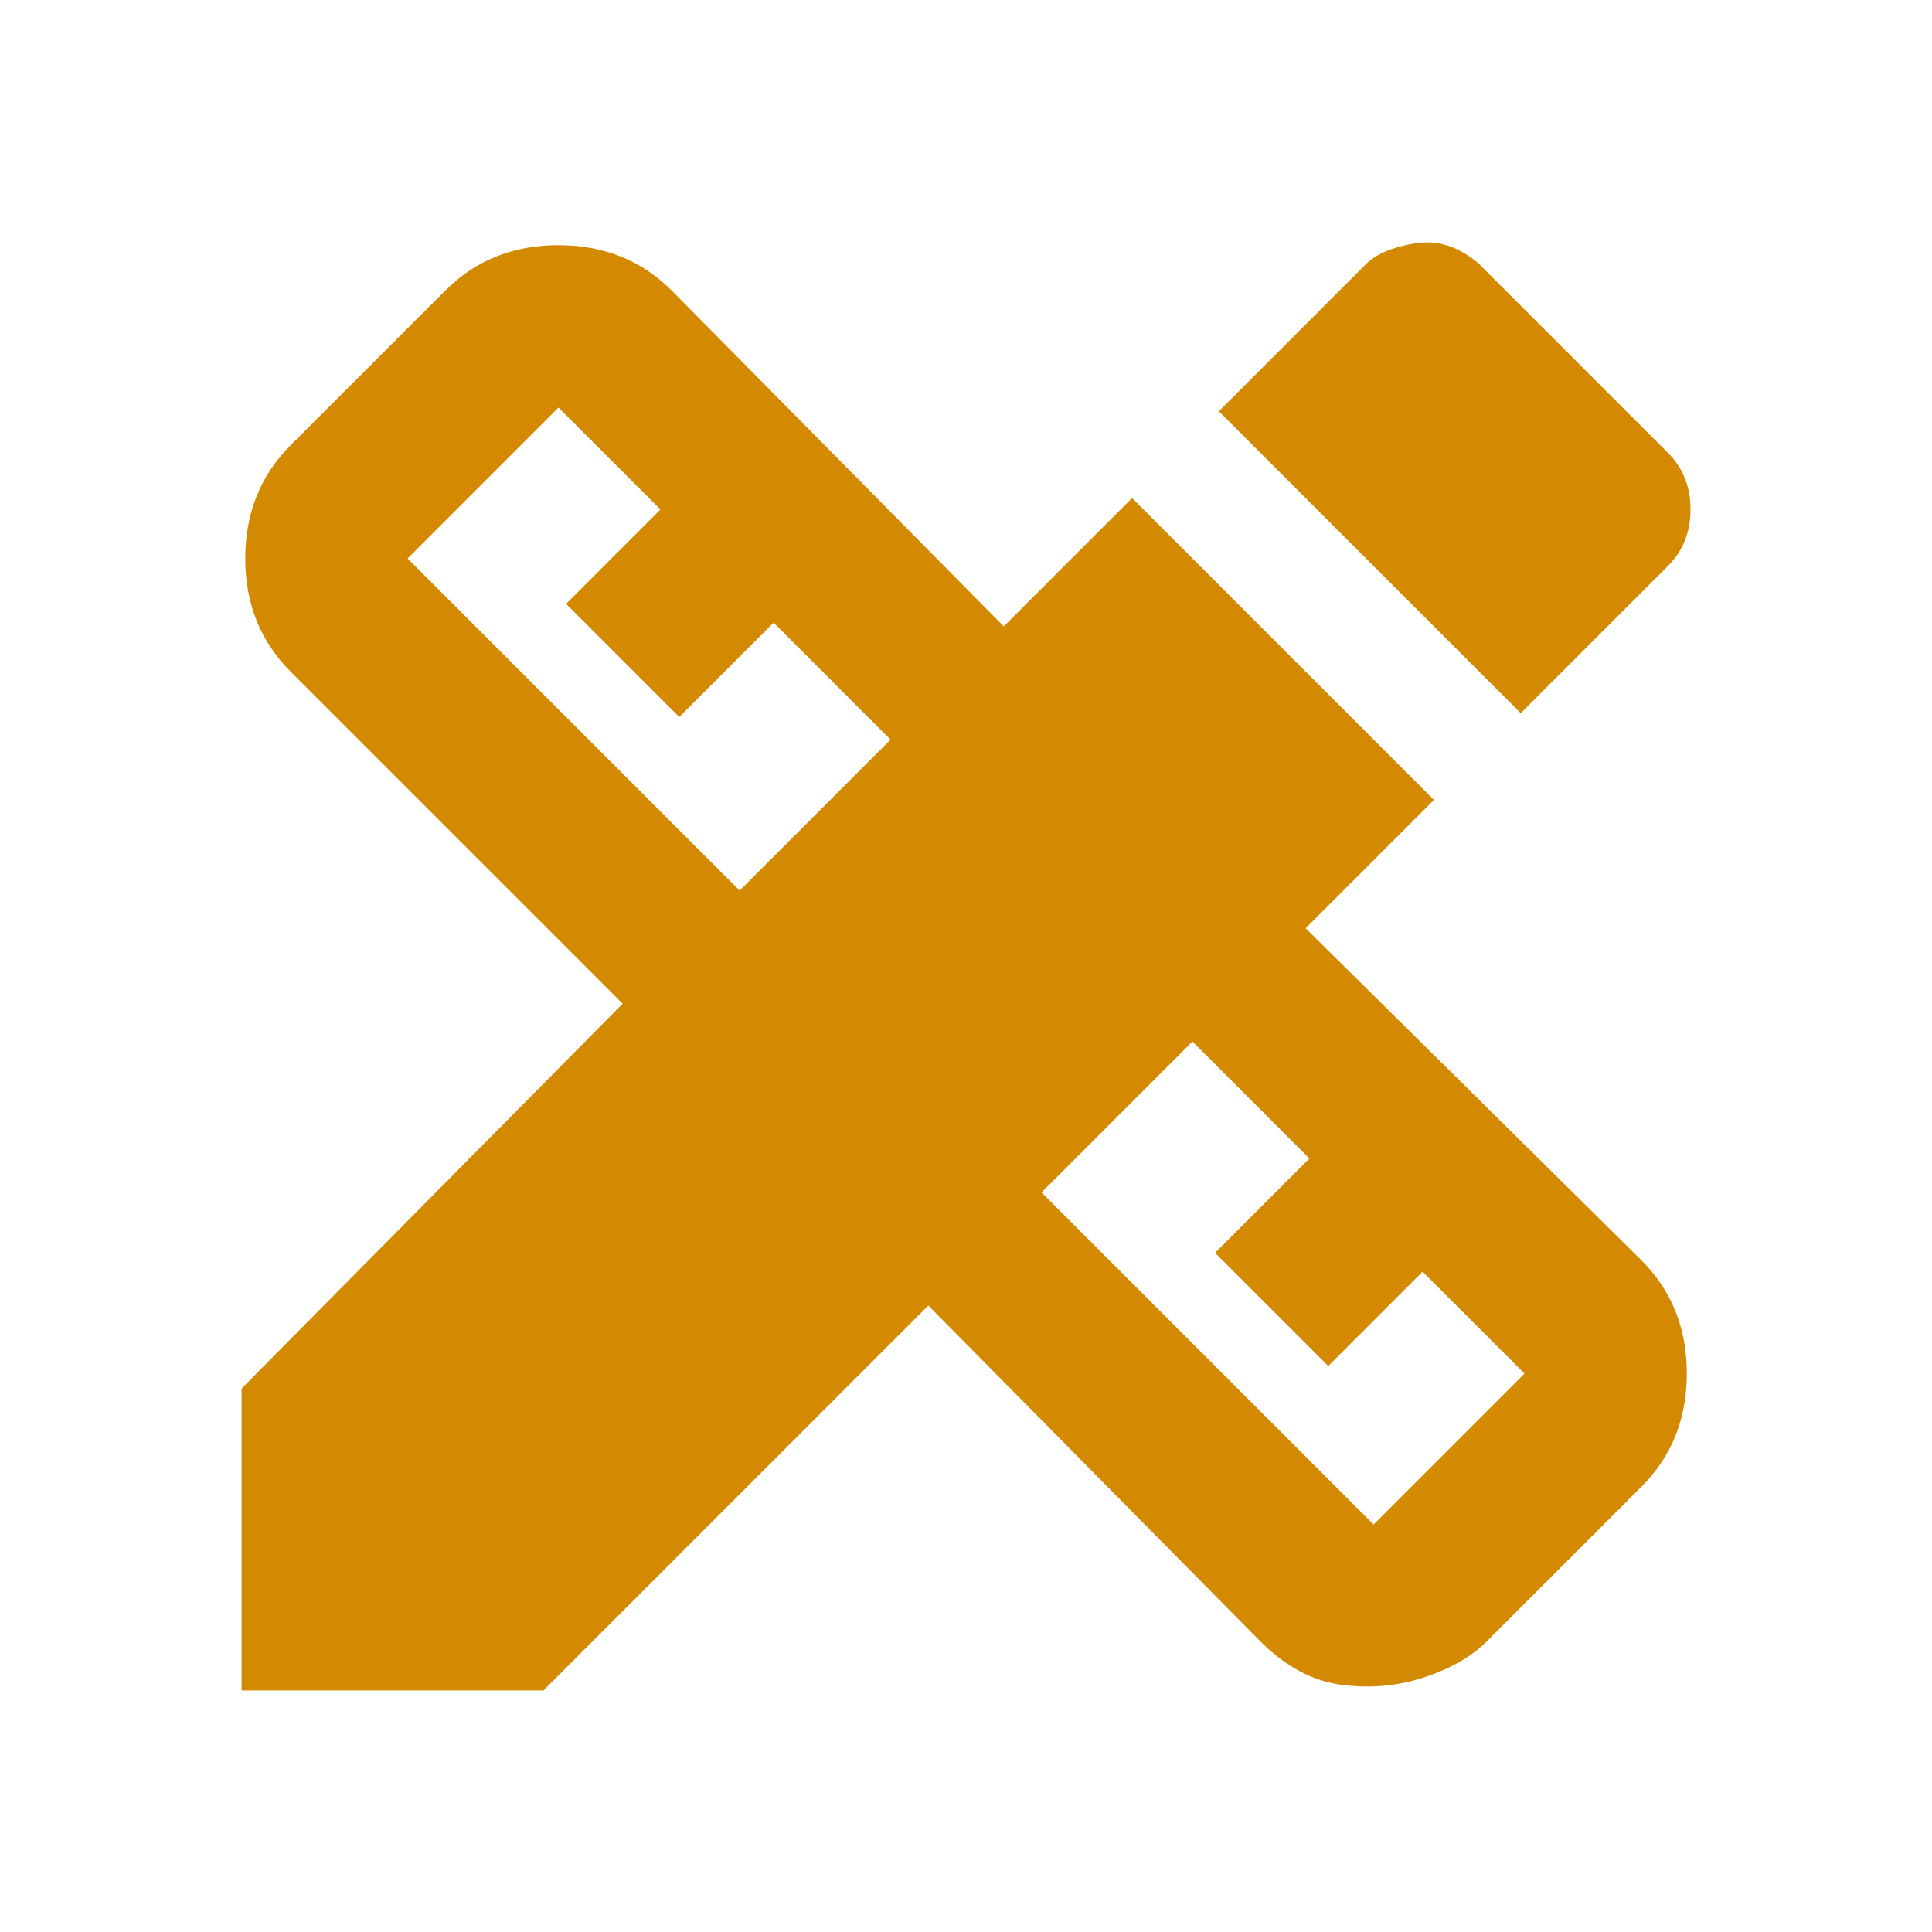
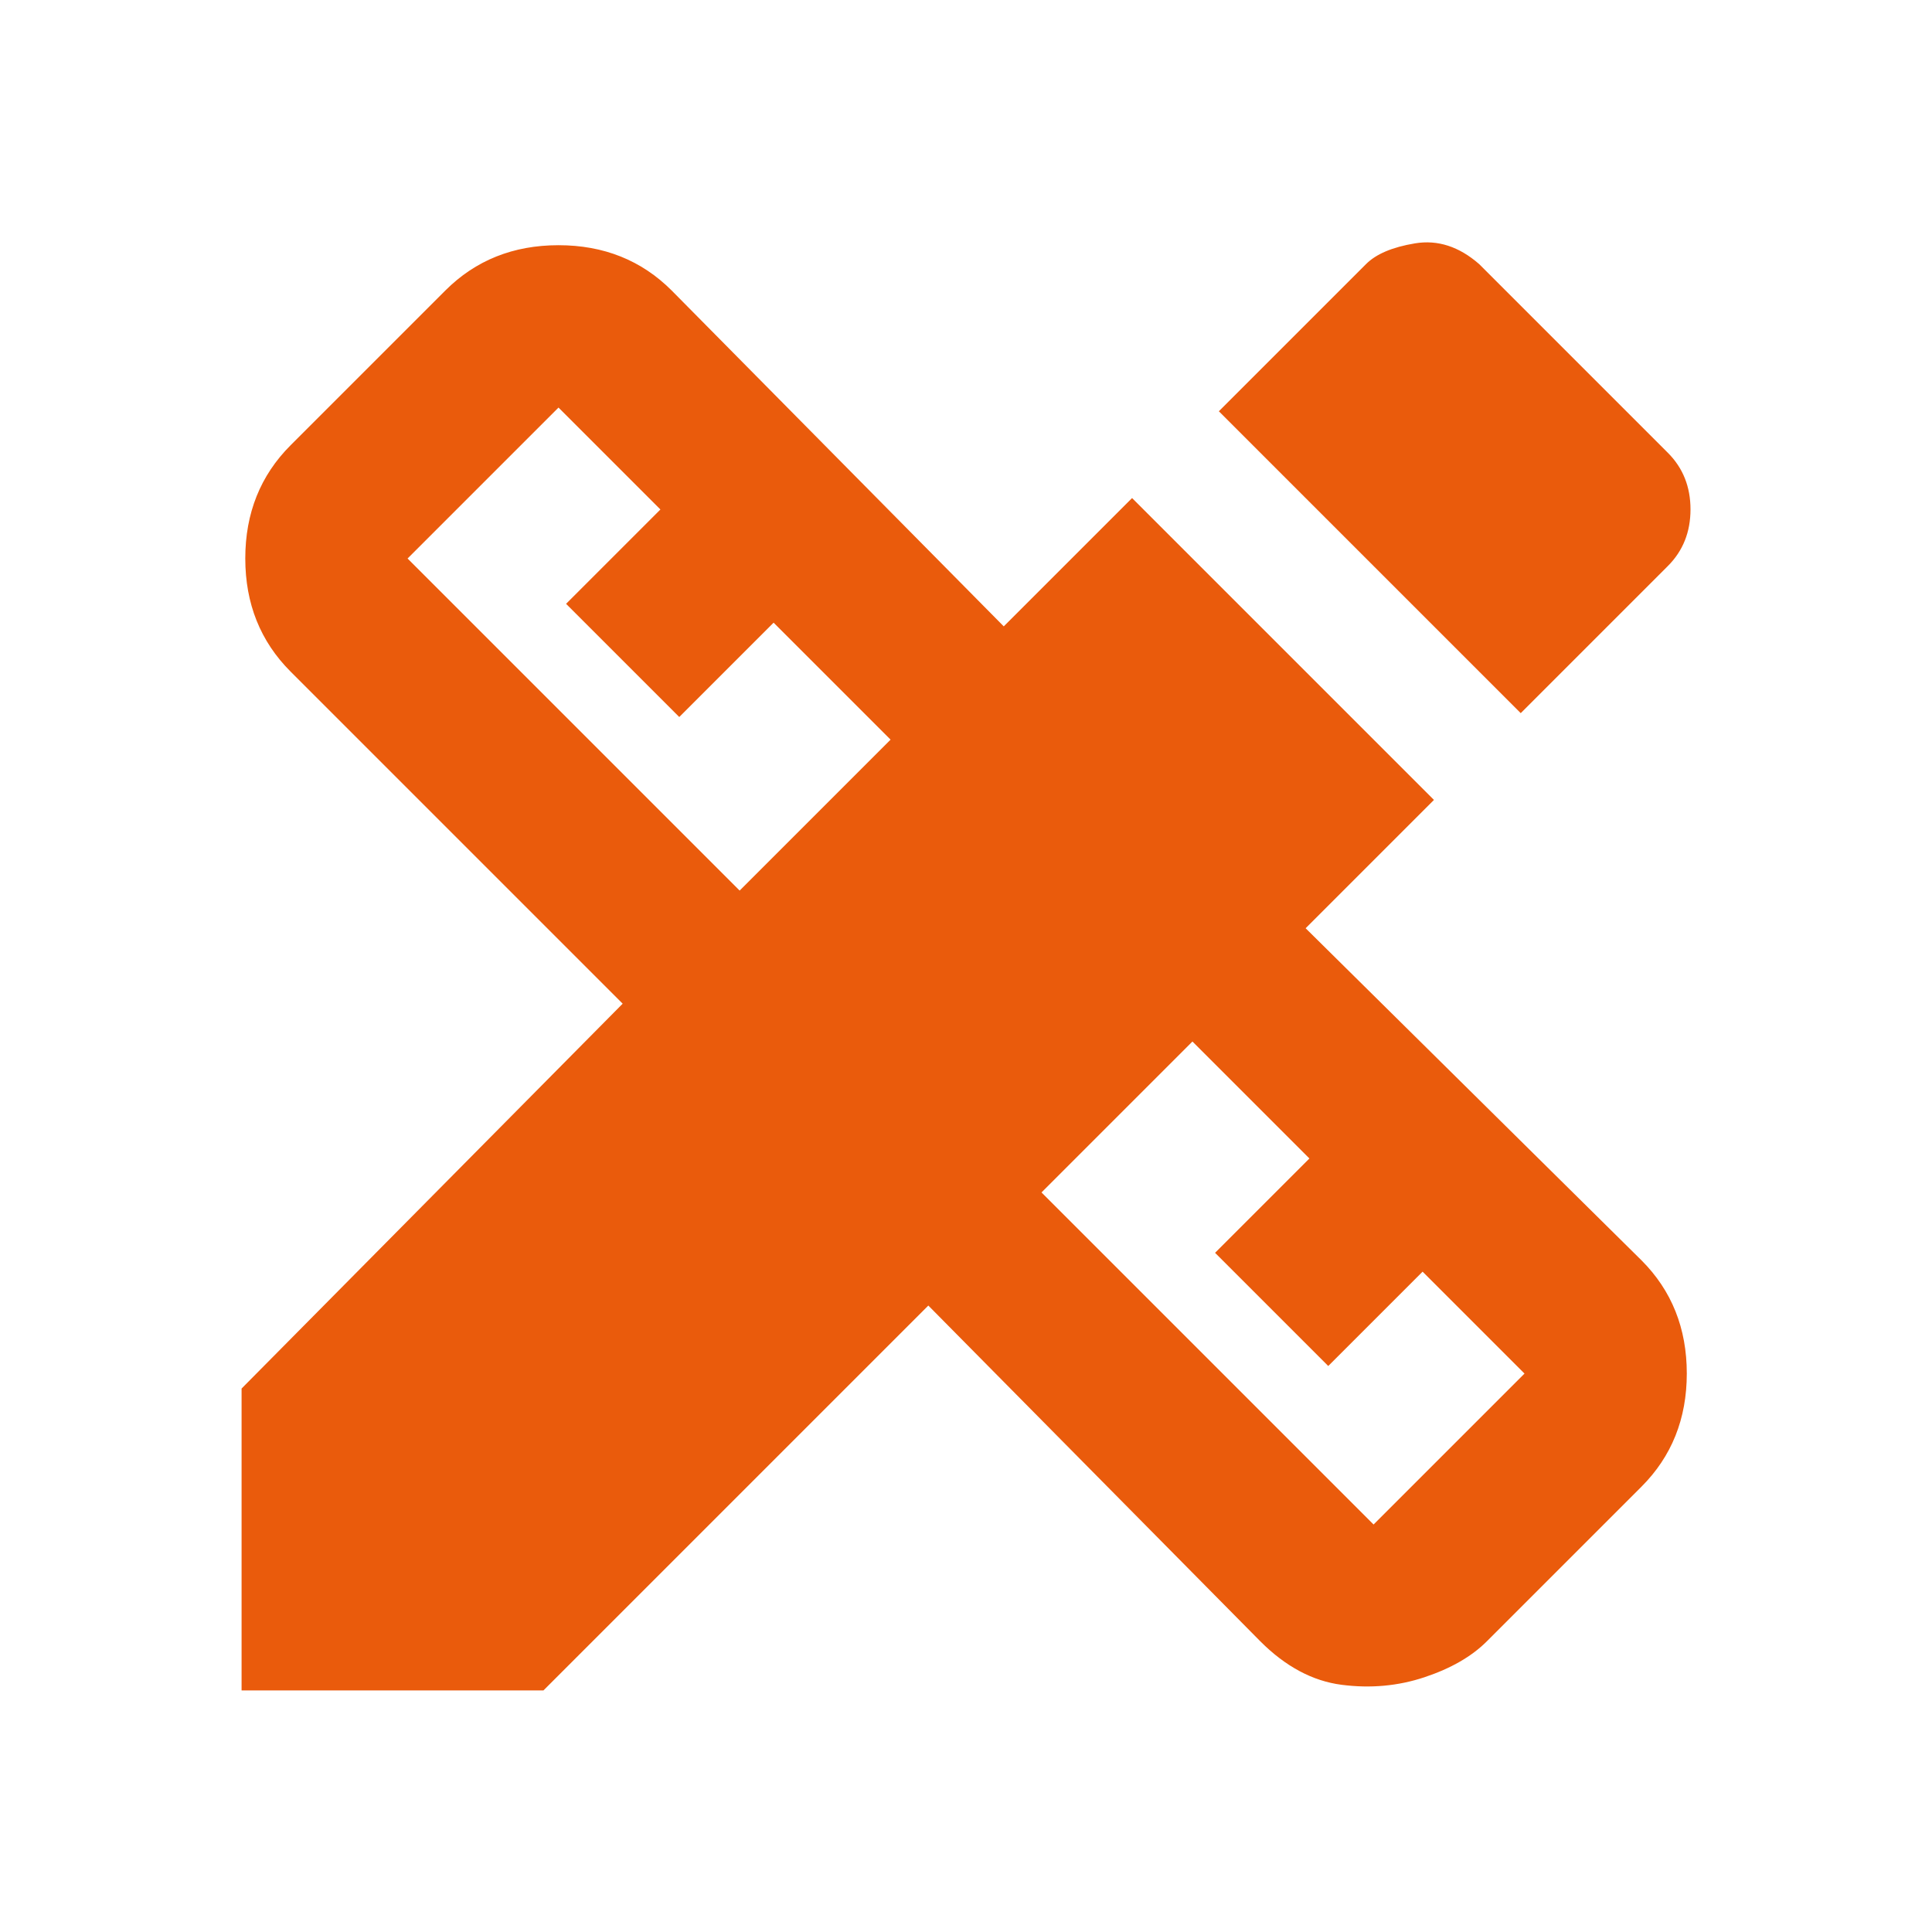
- <svg xmlns="http://www.w3.org/2000/svg" version="1.1" fill="#d48a00" width="24" height="24" viewBox="0 0 24 24">
+ <svg xmlns="http://www.w3.org/2000/svg" version="1.1" fill="#ea5b0c" width="24" height="24" viewBox="0 0 24 24">
  <path d="M16.219 11.531l1.594-1.594-3.75-3.75-1.594 1.594-4.125-4.172q-0.563-0.563-1.406-0.563t-1.406 0.563l-1.922 1.922q-0.563 0.563-0.563 1.406t0.563 1.406l4.125 4.125-4.734 4.781v3.75h3.75l4.781-4.781 4.125 4.172q0.469 0.469 1.008 0.539t1.031-0.094 0.773-0.445l1.922-1.922q0.563-0.563 0.563-1.406t-0.563-1.406zM9.188 11.063l-4.125-4.125 1.875-1.875 1.266 1.266-1.172 1.172 1.406 1.406 1.172-1.172 1.453 1.453zM17.063 18.938l-4.125-4.125 1.875-1.875 1.453 1.453-1.172 1.172 1.406 1.406 1.172-1.172 1.266 1.266zM20.719 7.031q0.281-0.281 0.281-0.703t-0.281-0.703l-2.344-2.344q-0.375-0.328-0.797-0.258t-0.609 0.258l-1.828 1.828 3.75 3.75z" />
</svg>
